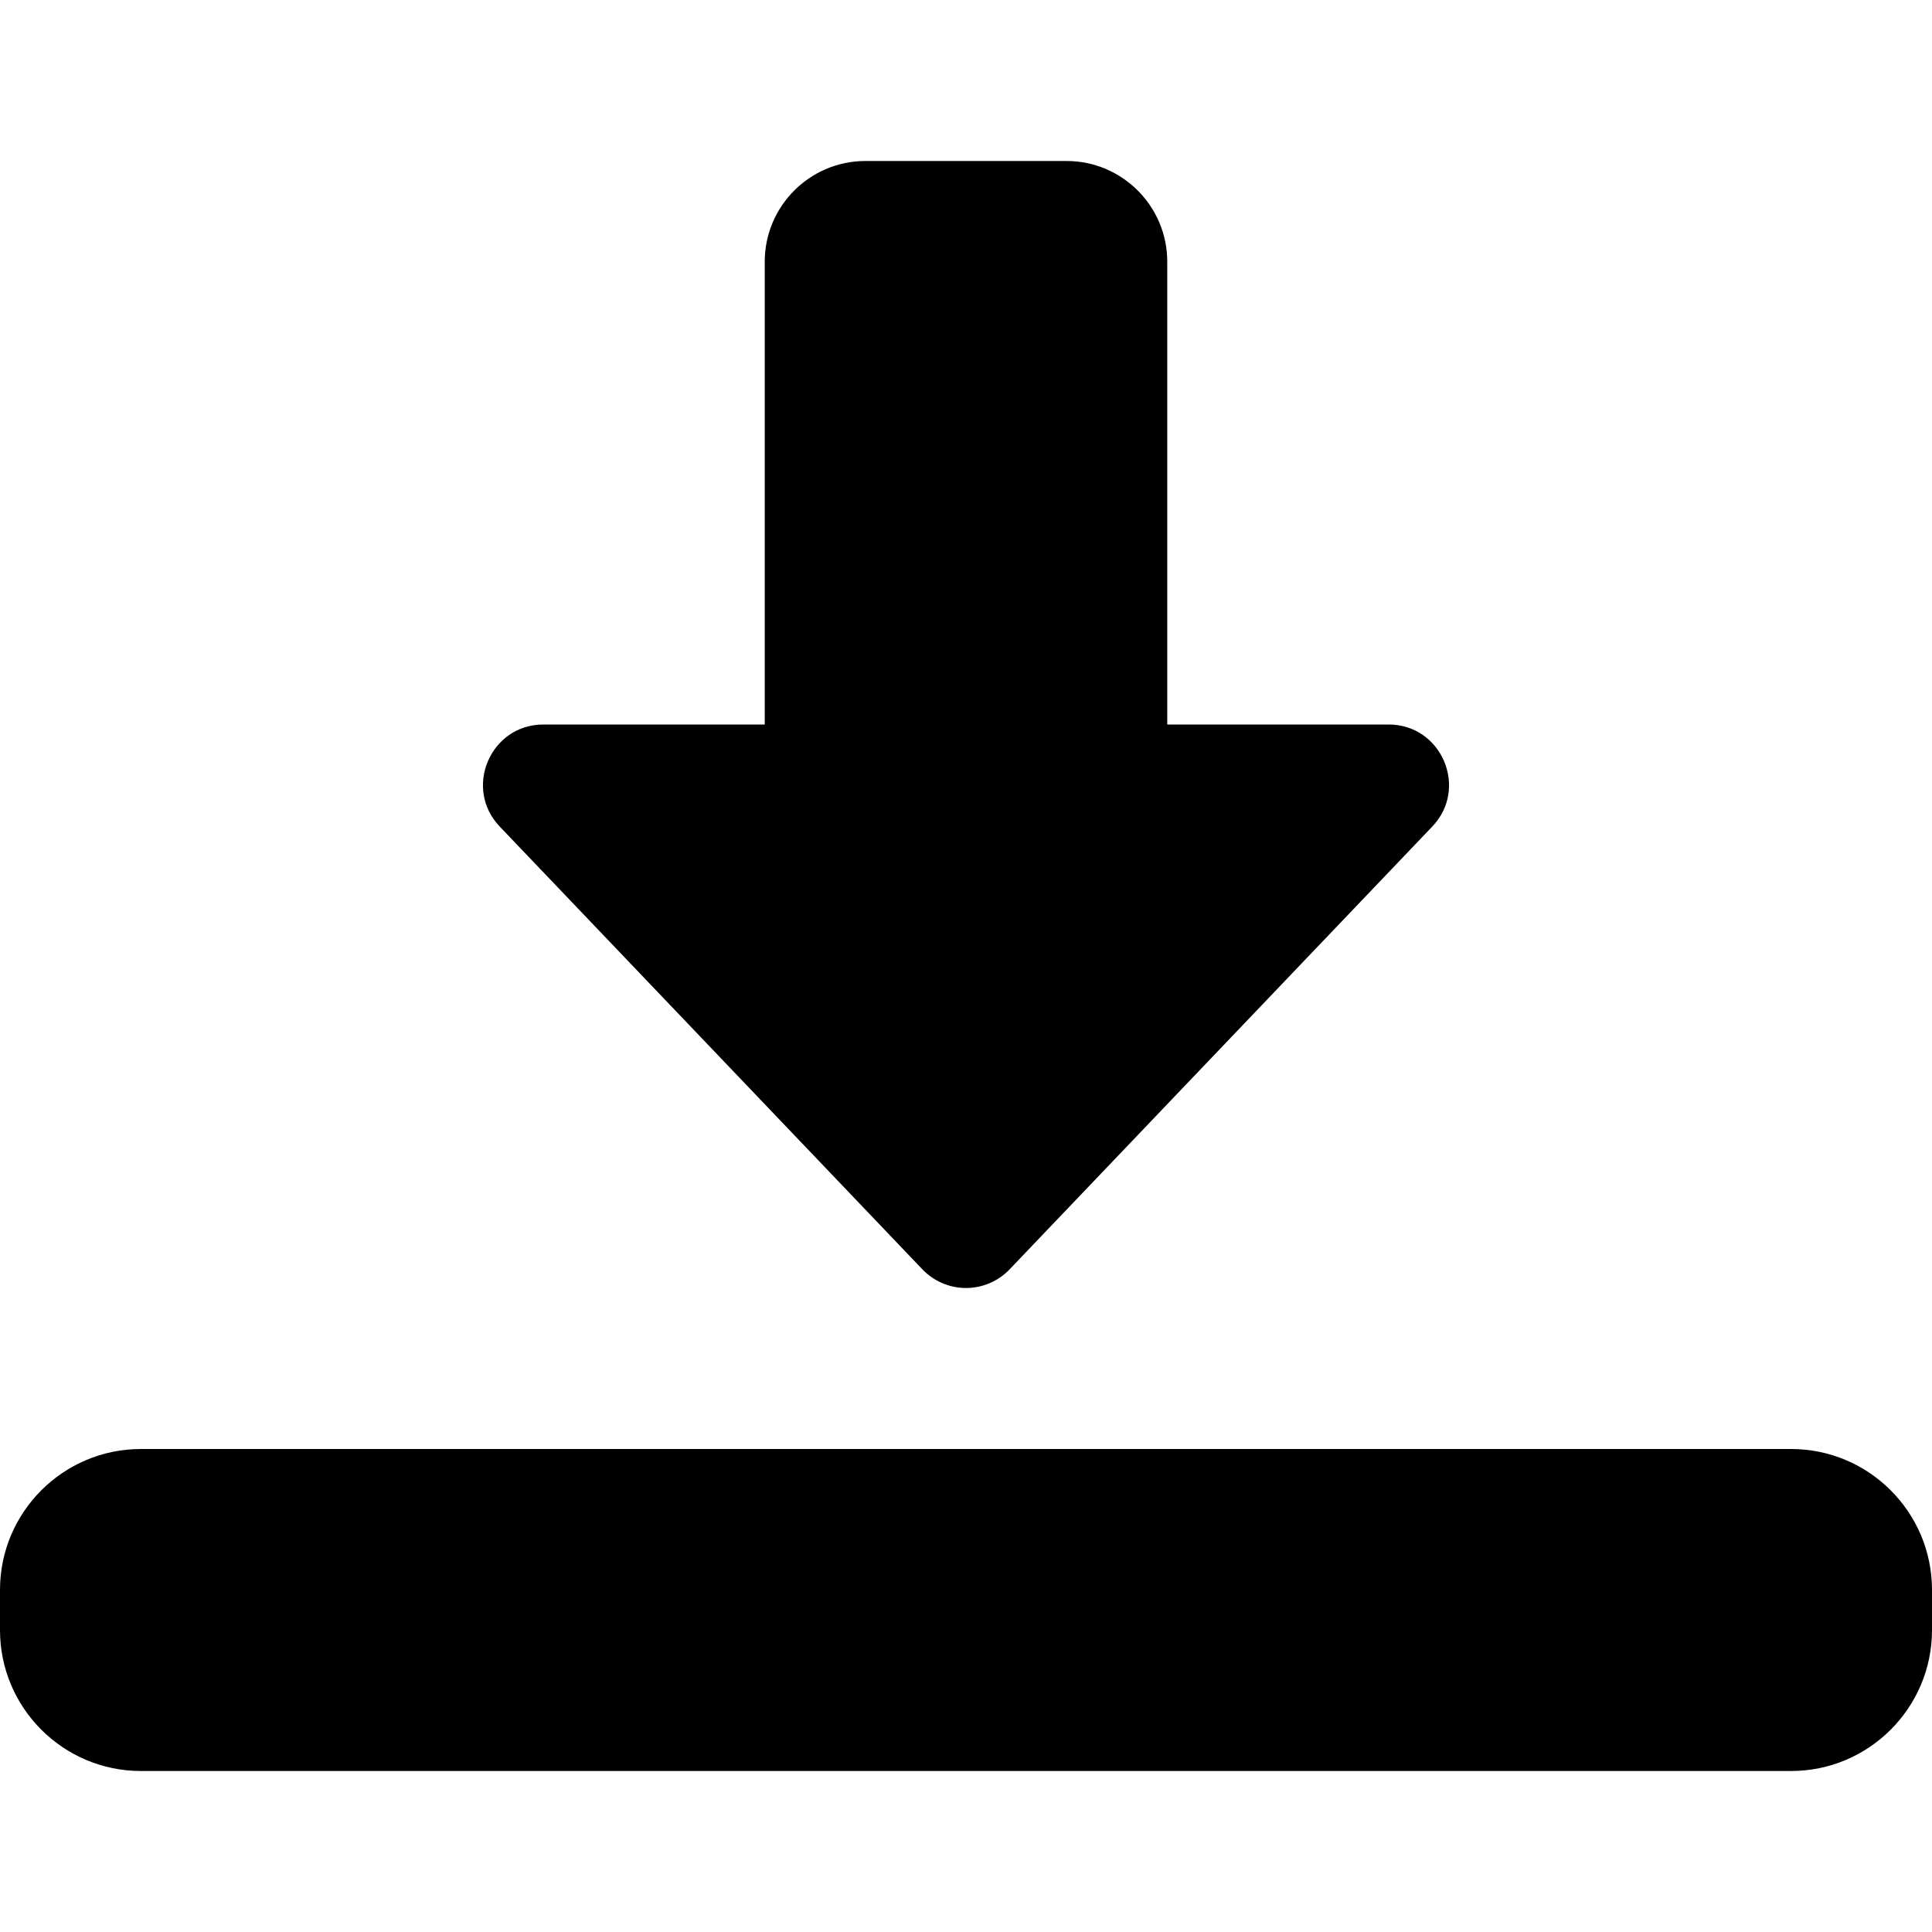
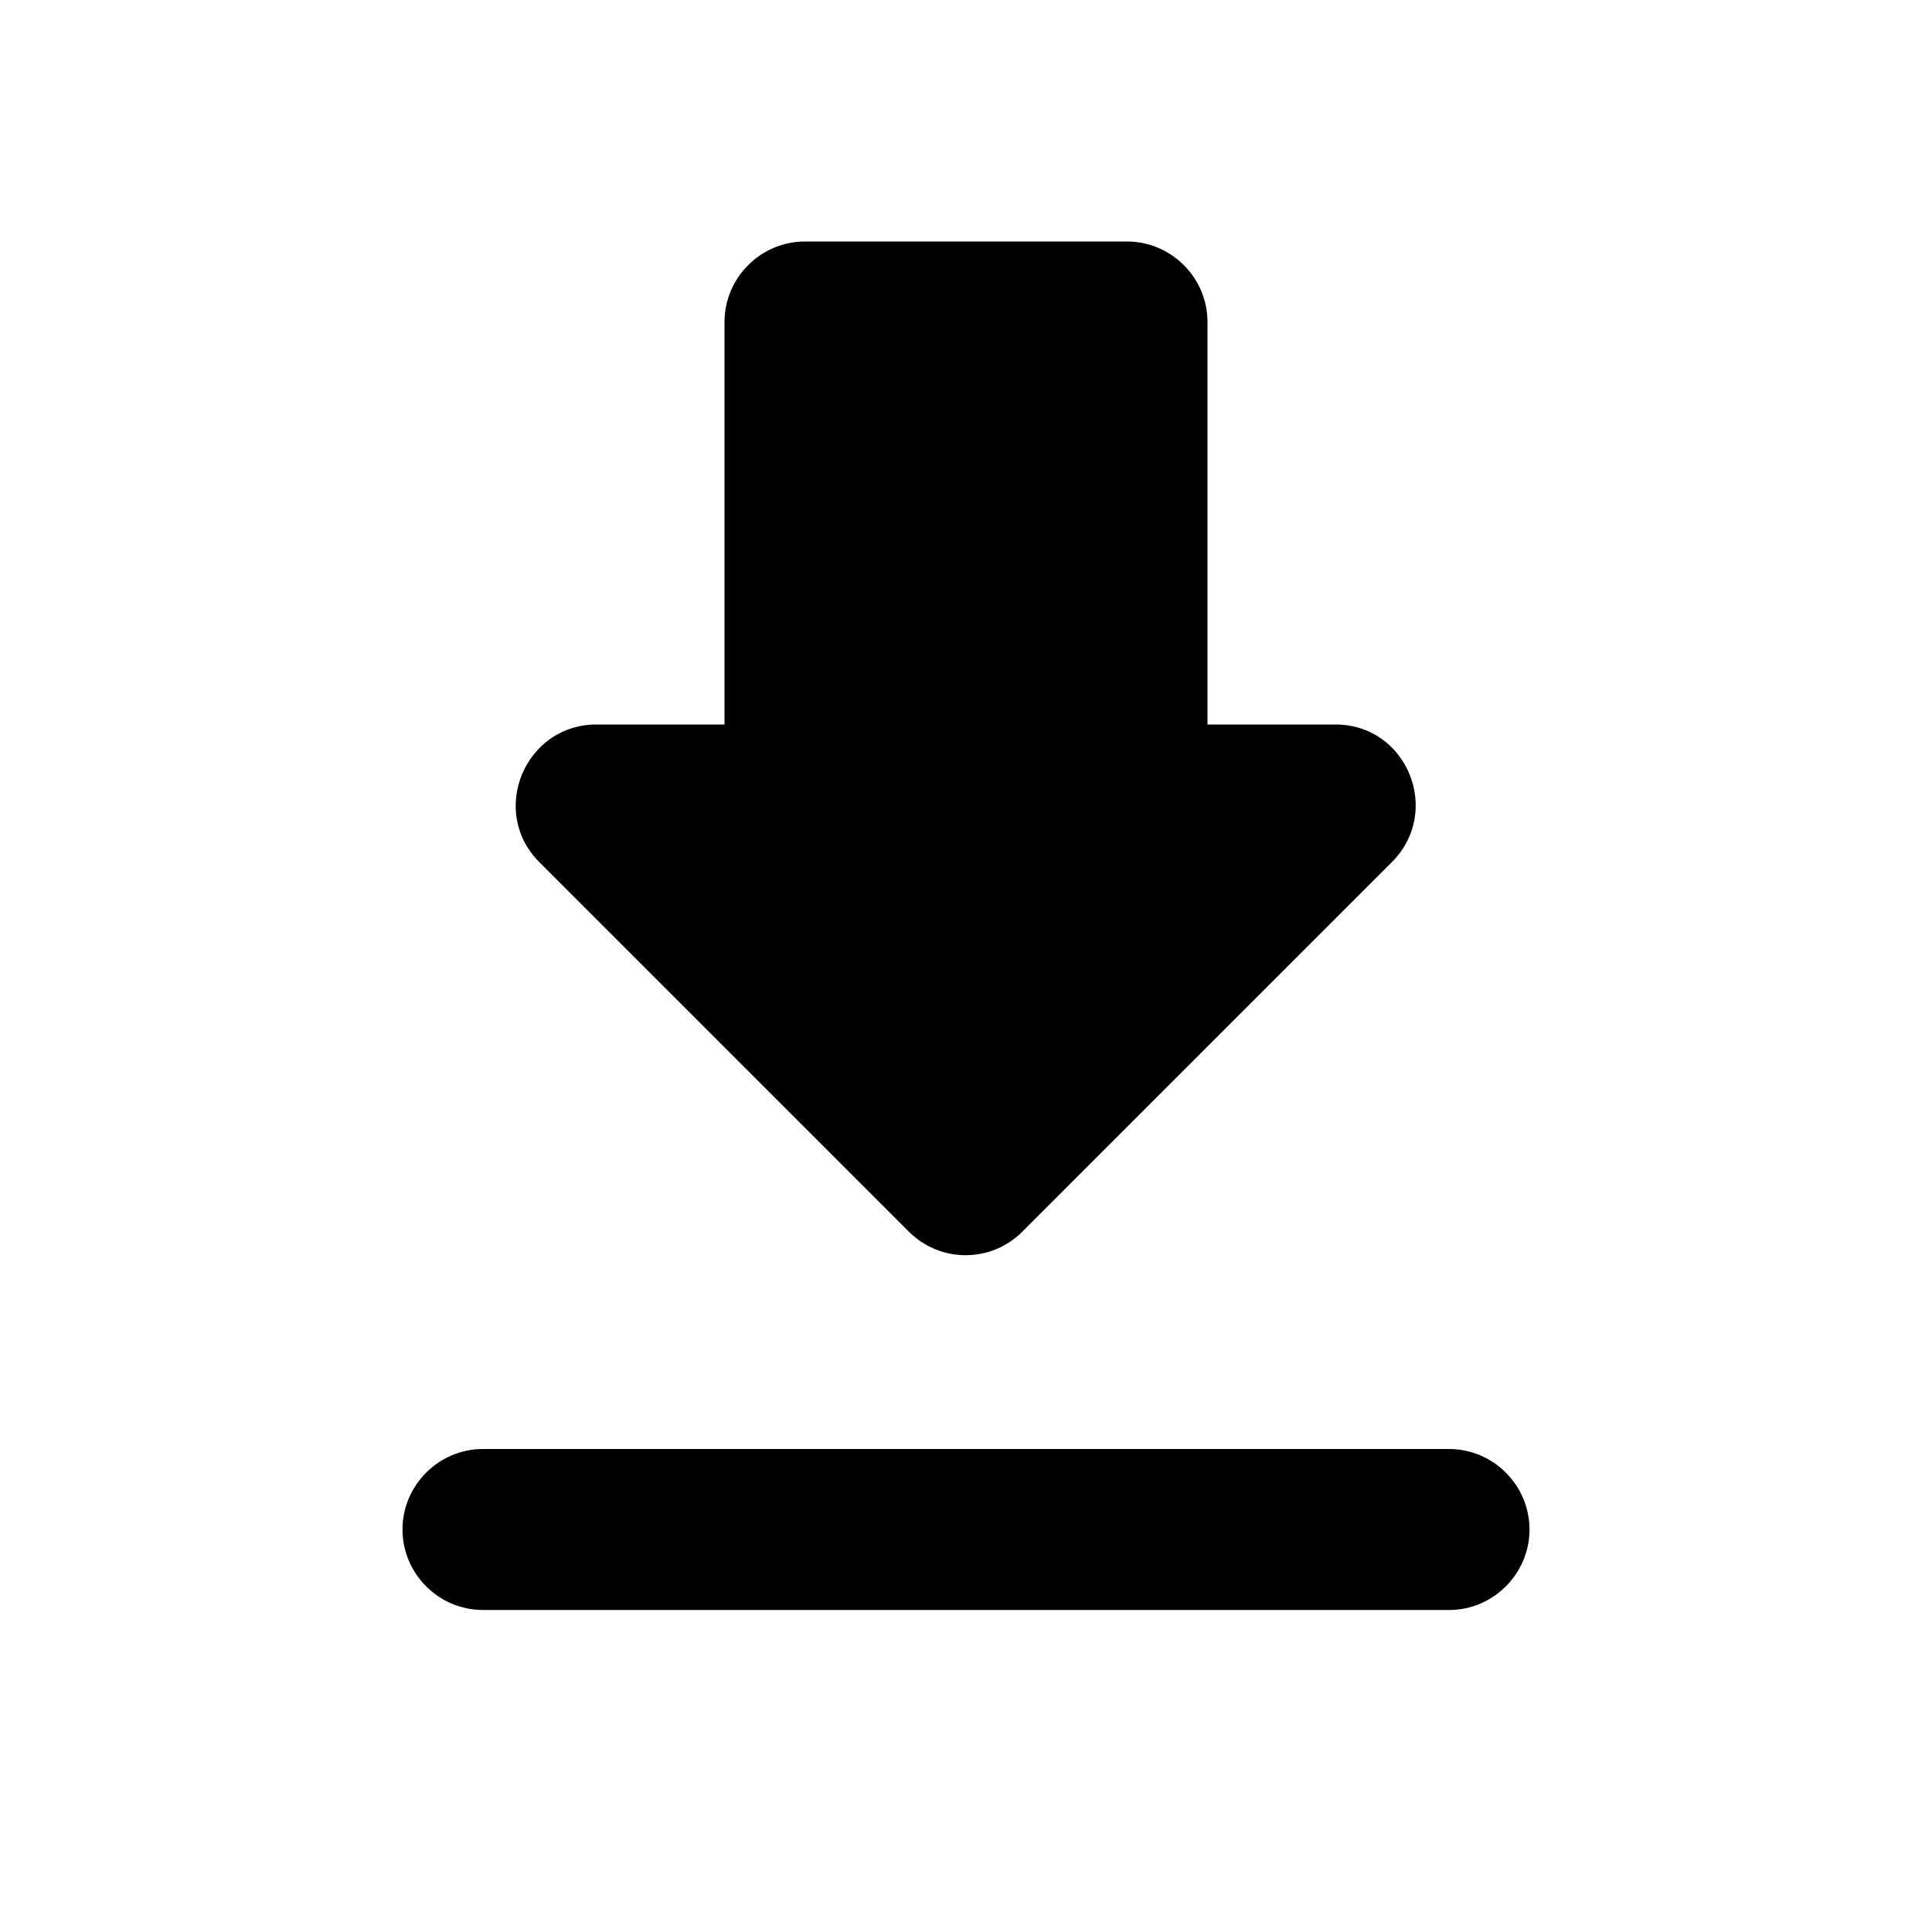
- <svg xmlns="http://www.w3.org/2000/svg" id="bold" enable-background="new 0 0 24 24" height="512" viewBox="0 0 24 24" width="512">
-   <path d="m12 16c-.205 0-.401-.084-.542-.232l-5.25-5.5c-.455-.476-.117-1.268.542-1.268h2.75v-5.75c0-.689.561-1.25 1.25-1.25h2.5c.689 0 1.25.561 1.25 1.25v5.75h2.75c.659 0 .997.792.542 1.268l-5.25 5.5c-.141.148-.337.232-.542.232z" />
-   <path d="m22.25 22h-20.5c-.965 0-1.75-.785-1.75-1.75v-.5c0-.965.785-1.75 1.75-1.75h20.5c.965 0 1.75.785 1.75 1.75v.5c0 .965-.785 1.75-1.75 1.75z" />
+ <svg xmlns="http://www.w3.org/2000/svg" width="1em" height="1em" viewBox="0 0 24 24">
+   <path fill="currentColor" d="M16.59 9H15V4c0-.55-.45-1-1-1h-4c-.55 0-1 .45-1 1v5H7.41c-.89 0-1.34 1.08-.71 1.71l4.59 4.59c.39.39 1.02.39 1.41 0l4.59-4.59c.63-.63.19-1.71-.7-1.71M5 19c0 .55.45 1 1 1h12c.55 0 1-.45 1-1s-.45-1-1-1H6c-.55 0-1 .45-1 1" />
</svg>
